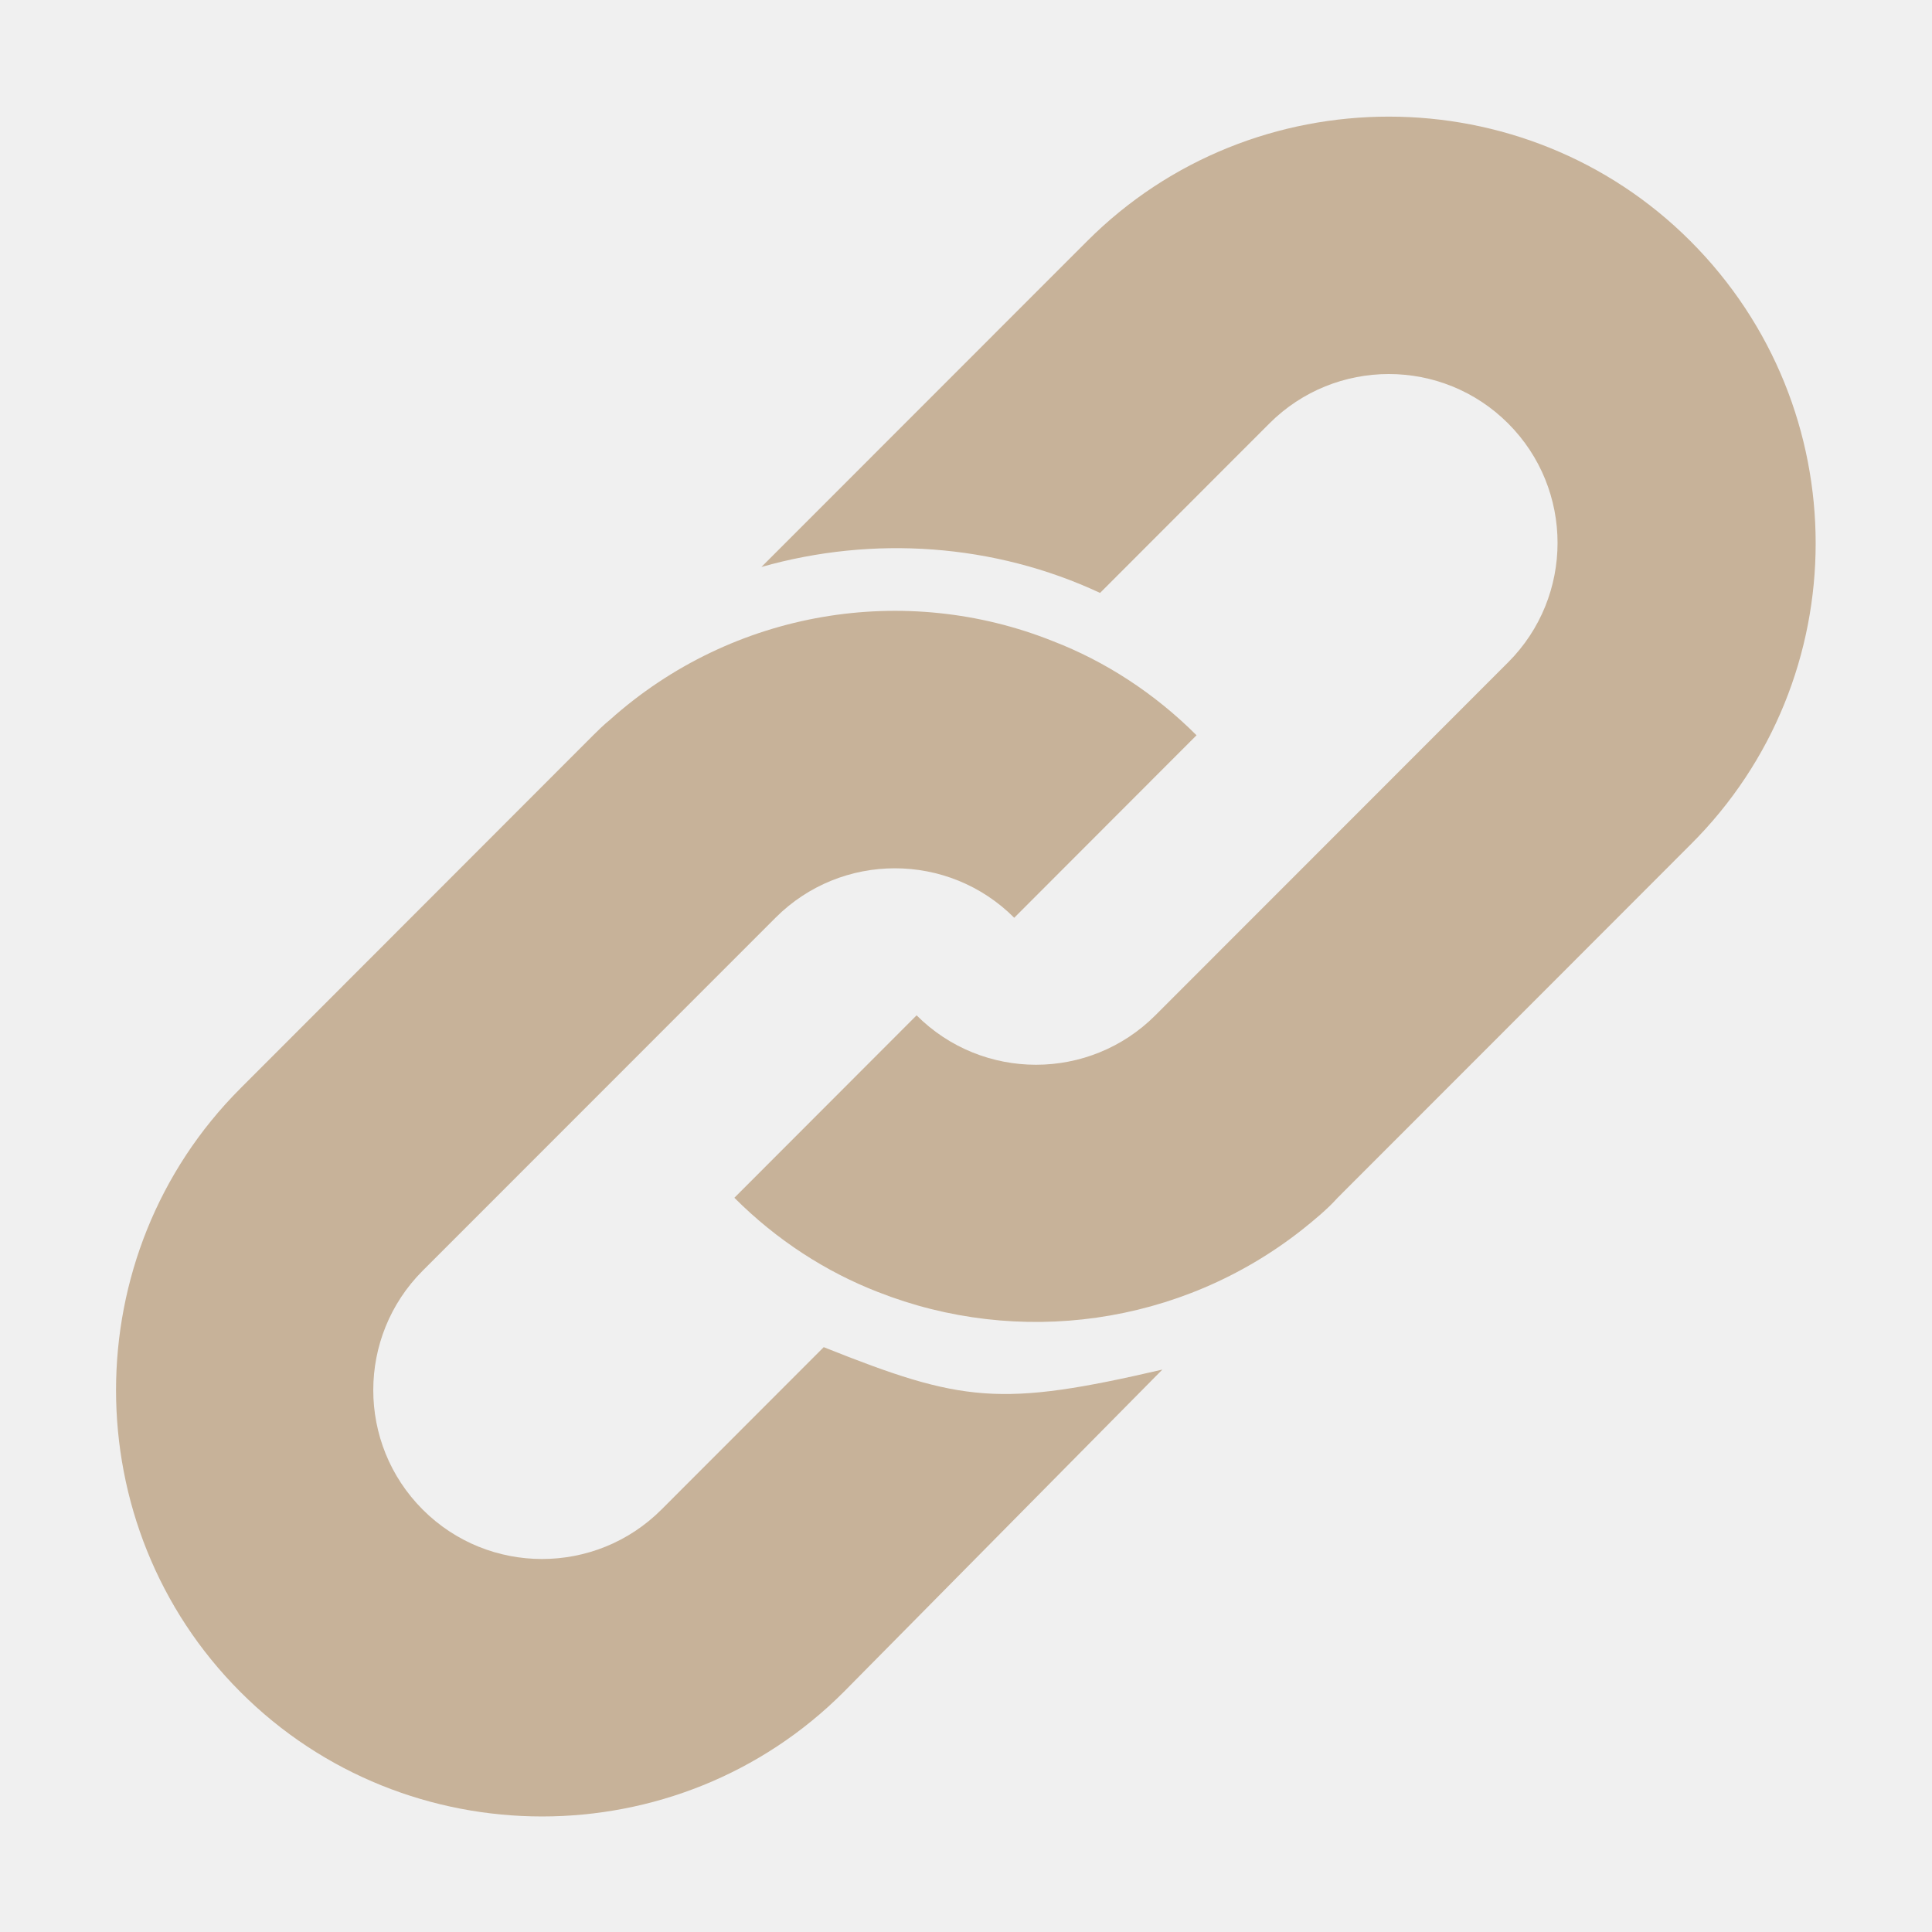
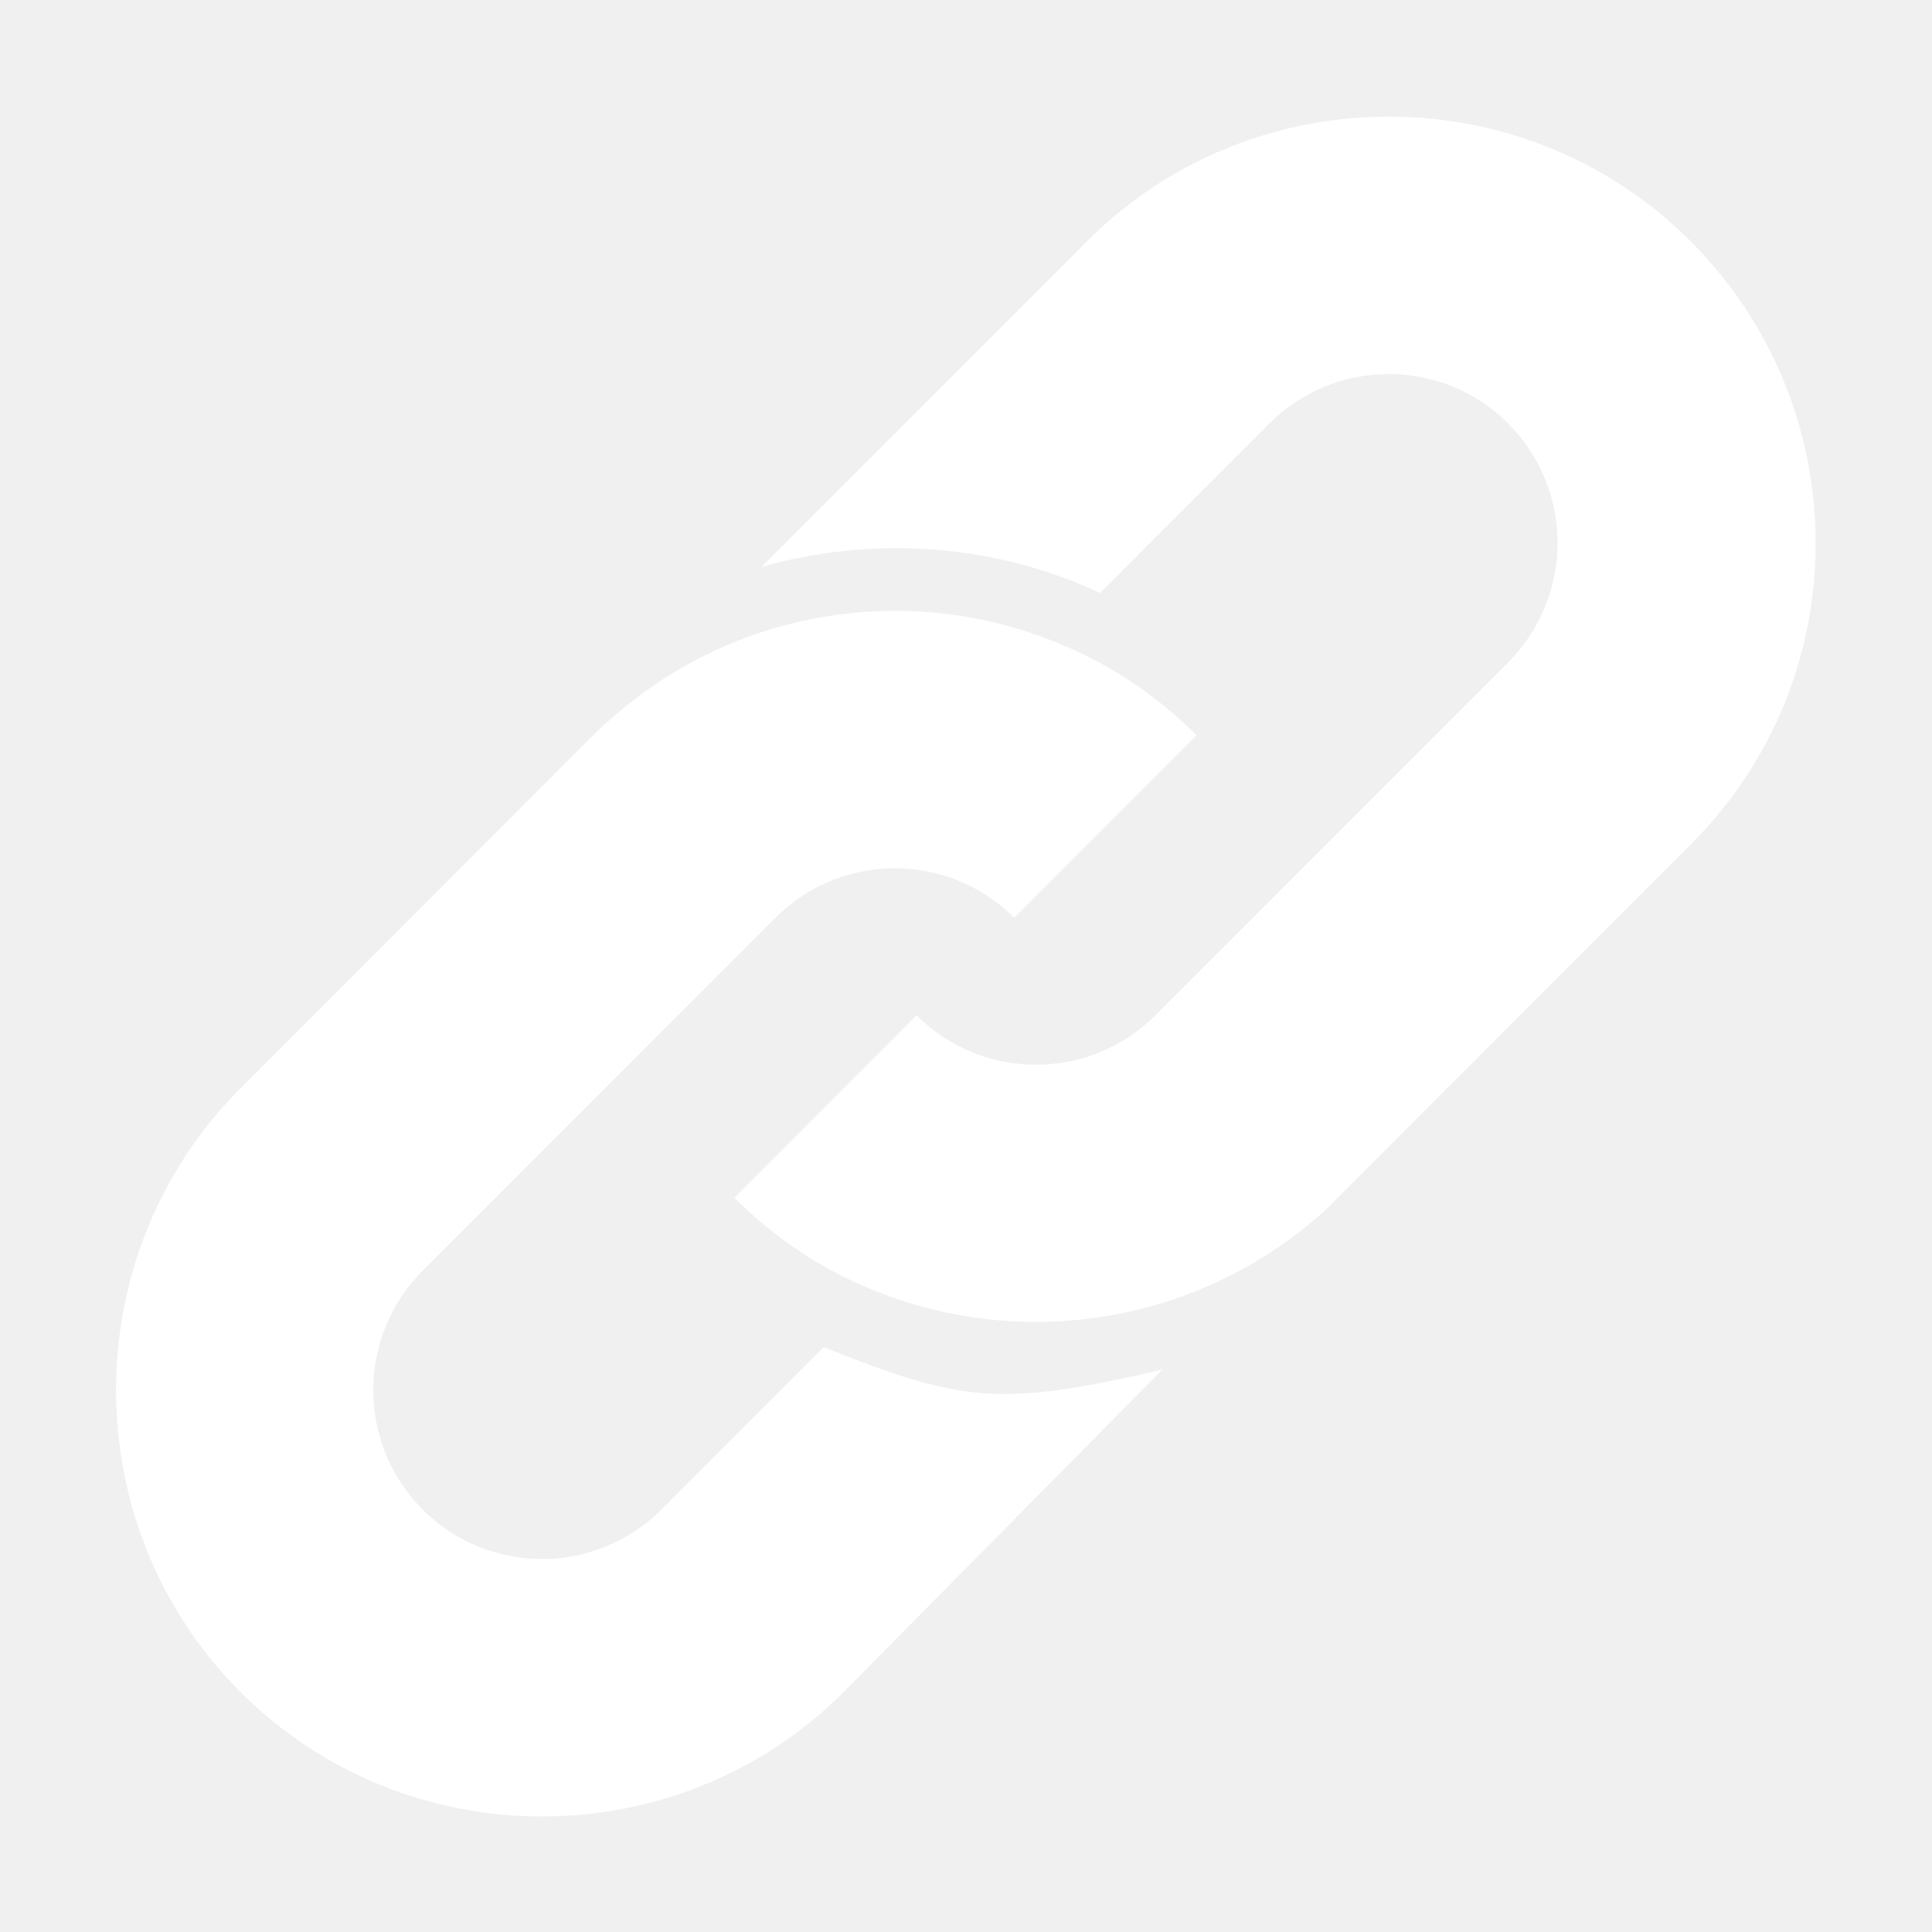
<svg xmlns="http://www.w3.org/2000/svg" width="28px" height="28px" viewBox="0 0 28 28">
-   <path fill-rule="evenodd" fill="#c7b299" d="M24.499,3.494 C22.096,1.089 18.159,1.089 15.756,3.494 C15.756,3.494 11.035,8.217 11.035,8.217 C12.654,7.757 14.409,7.877 15.943,8.593 C15.943,8.593 18.397,6.137 18.397,6.137 C19.352,5.182 20.903,5.182 21.857,6.137 C22.812,7.092 22.812,8.644 21.857,9.599 C21.857,9.599 18.772,12.686 18.772,12.686 C18.772,12.686 16.744,14.715 16.744,14.715 C15.79,15.67 14.239,15.67 13.284,14.715 C13.284,14.715 10.643,17.359 10.643,17.359 C11.256,17.973 11.972,18.433 12.722,18.724 C14.75,19.524 17.102,19.218 18.875,17.819 C19.045,17.683 19.233,17.529 19.386,17.359 C19.386,17.359 22.573,14.17 22.573,14.17 C22.573,14.17 24.499,12.242 24.499,12.242 C26.919,9.837 26.919,5.915 24.499,3.494 ZM11.938,19.524 C11.938,19.524 9.586,21.878 9.586,21.878 C8.631,22.833 7.08,22.833 6.126,21.878 C5.171,20.922 5.171,19.372 6.126,18.416 C6.126,18.416 11.239,13.301 11.239,13.301 C12.193,12.345 13.745,12.345 14.699,13.301 C14.699,13.301 17.341,10.656 17.341,10.656 C16.727,10.042 16.011,9.582 15.262,9.293 C13.131,8.439 10.625,8.831 8.836,10.435 C8.751,10.503 8.665,10.589 8.597,10.656 C8.597,10.656 3.484,15.774 3.484,15.774 C1.081,18.178 1.081,22.117 3.484,24.521 C5.887,26.927 9.825,26.927 12.228,24.521 C12.228,24.521 16.846,19.849 16.846,19.849 C14.495,20.395 13.949,20.327 11.938,19.524 Z" />
+   <path fill-rule="evenodd" fill="#ffffff" d="M24.499,3.494 C22.096,1.089 18.159,1.089 15.756,3.494 C15.756,3.494 11.035,8.217 11.035,8.217 C12.654,7.757 14.409,7.877 15.943,8.593 C15.943,8.593 18.397,6.137 18.397,6.137 C19.352,5.182 20.903,5.182 21.857,6.137 C22.812,7.092 22.812,8.644 21.857,9.599 C21.857,9.599 18.772,12.686 18.772,12.686 C18.772,12.686 16.744,14.715 16.744,14.715 C15.79,15.67 14.239,15.67 13.284,14.715 C13.284,14.715 10.643,17.359 10.643,17.359 C11.256,17.973 11.972,18.433 12.722,18.724 C14.75,19.524 17.102,19.218 18.875,17.819 C19.045,17.683 19.233,17.529 19.386,17.359 C19.386,17.359 22.573,14.17 22.573,14.17 C22.573,14.17 24.499,12.242 24.499,12.242 C26.919,9.837 26.919,5.915 24.499,3.494 ZM11.938,19.524 C11.938,19.524 9.586,21.878 9.586,21.878 C8.631,22.833 7.08,22.833 6.126,21.878 C5.171,20.922 5.171,19.372 6.126,18.416 C6.126,18.416 11.239,13.301 11.239,13.301 C12.193,12.345 13.745,12.345 14.699,13.301 C14.699,13.301 17.341,10.656 17.341,10.656 C16.727,10.042 16.011,9.582 15.262,9.293 C13.131,8.439 10.625,8.831 8.836,10.435 C8.751,10.503 8.665,10.589 8.597,10.656 C8.597,10.656 3.484,15.774 3.484,15.774 C1.081,18.178 1.081,22.117 3.484,24.521 C5.887,26.927 9.825,26.927 12.228,24.521 C12.228,24.521 16.846,19.849 16.846,19.849 C14.495,20.395 13.949,20.327 11.938,19.524 Z" />
</svg>
